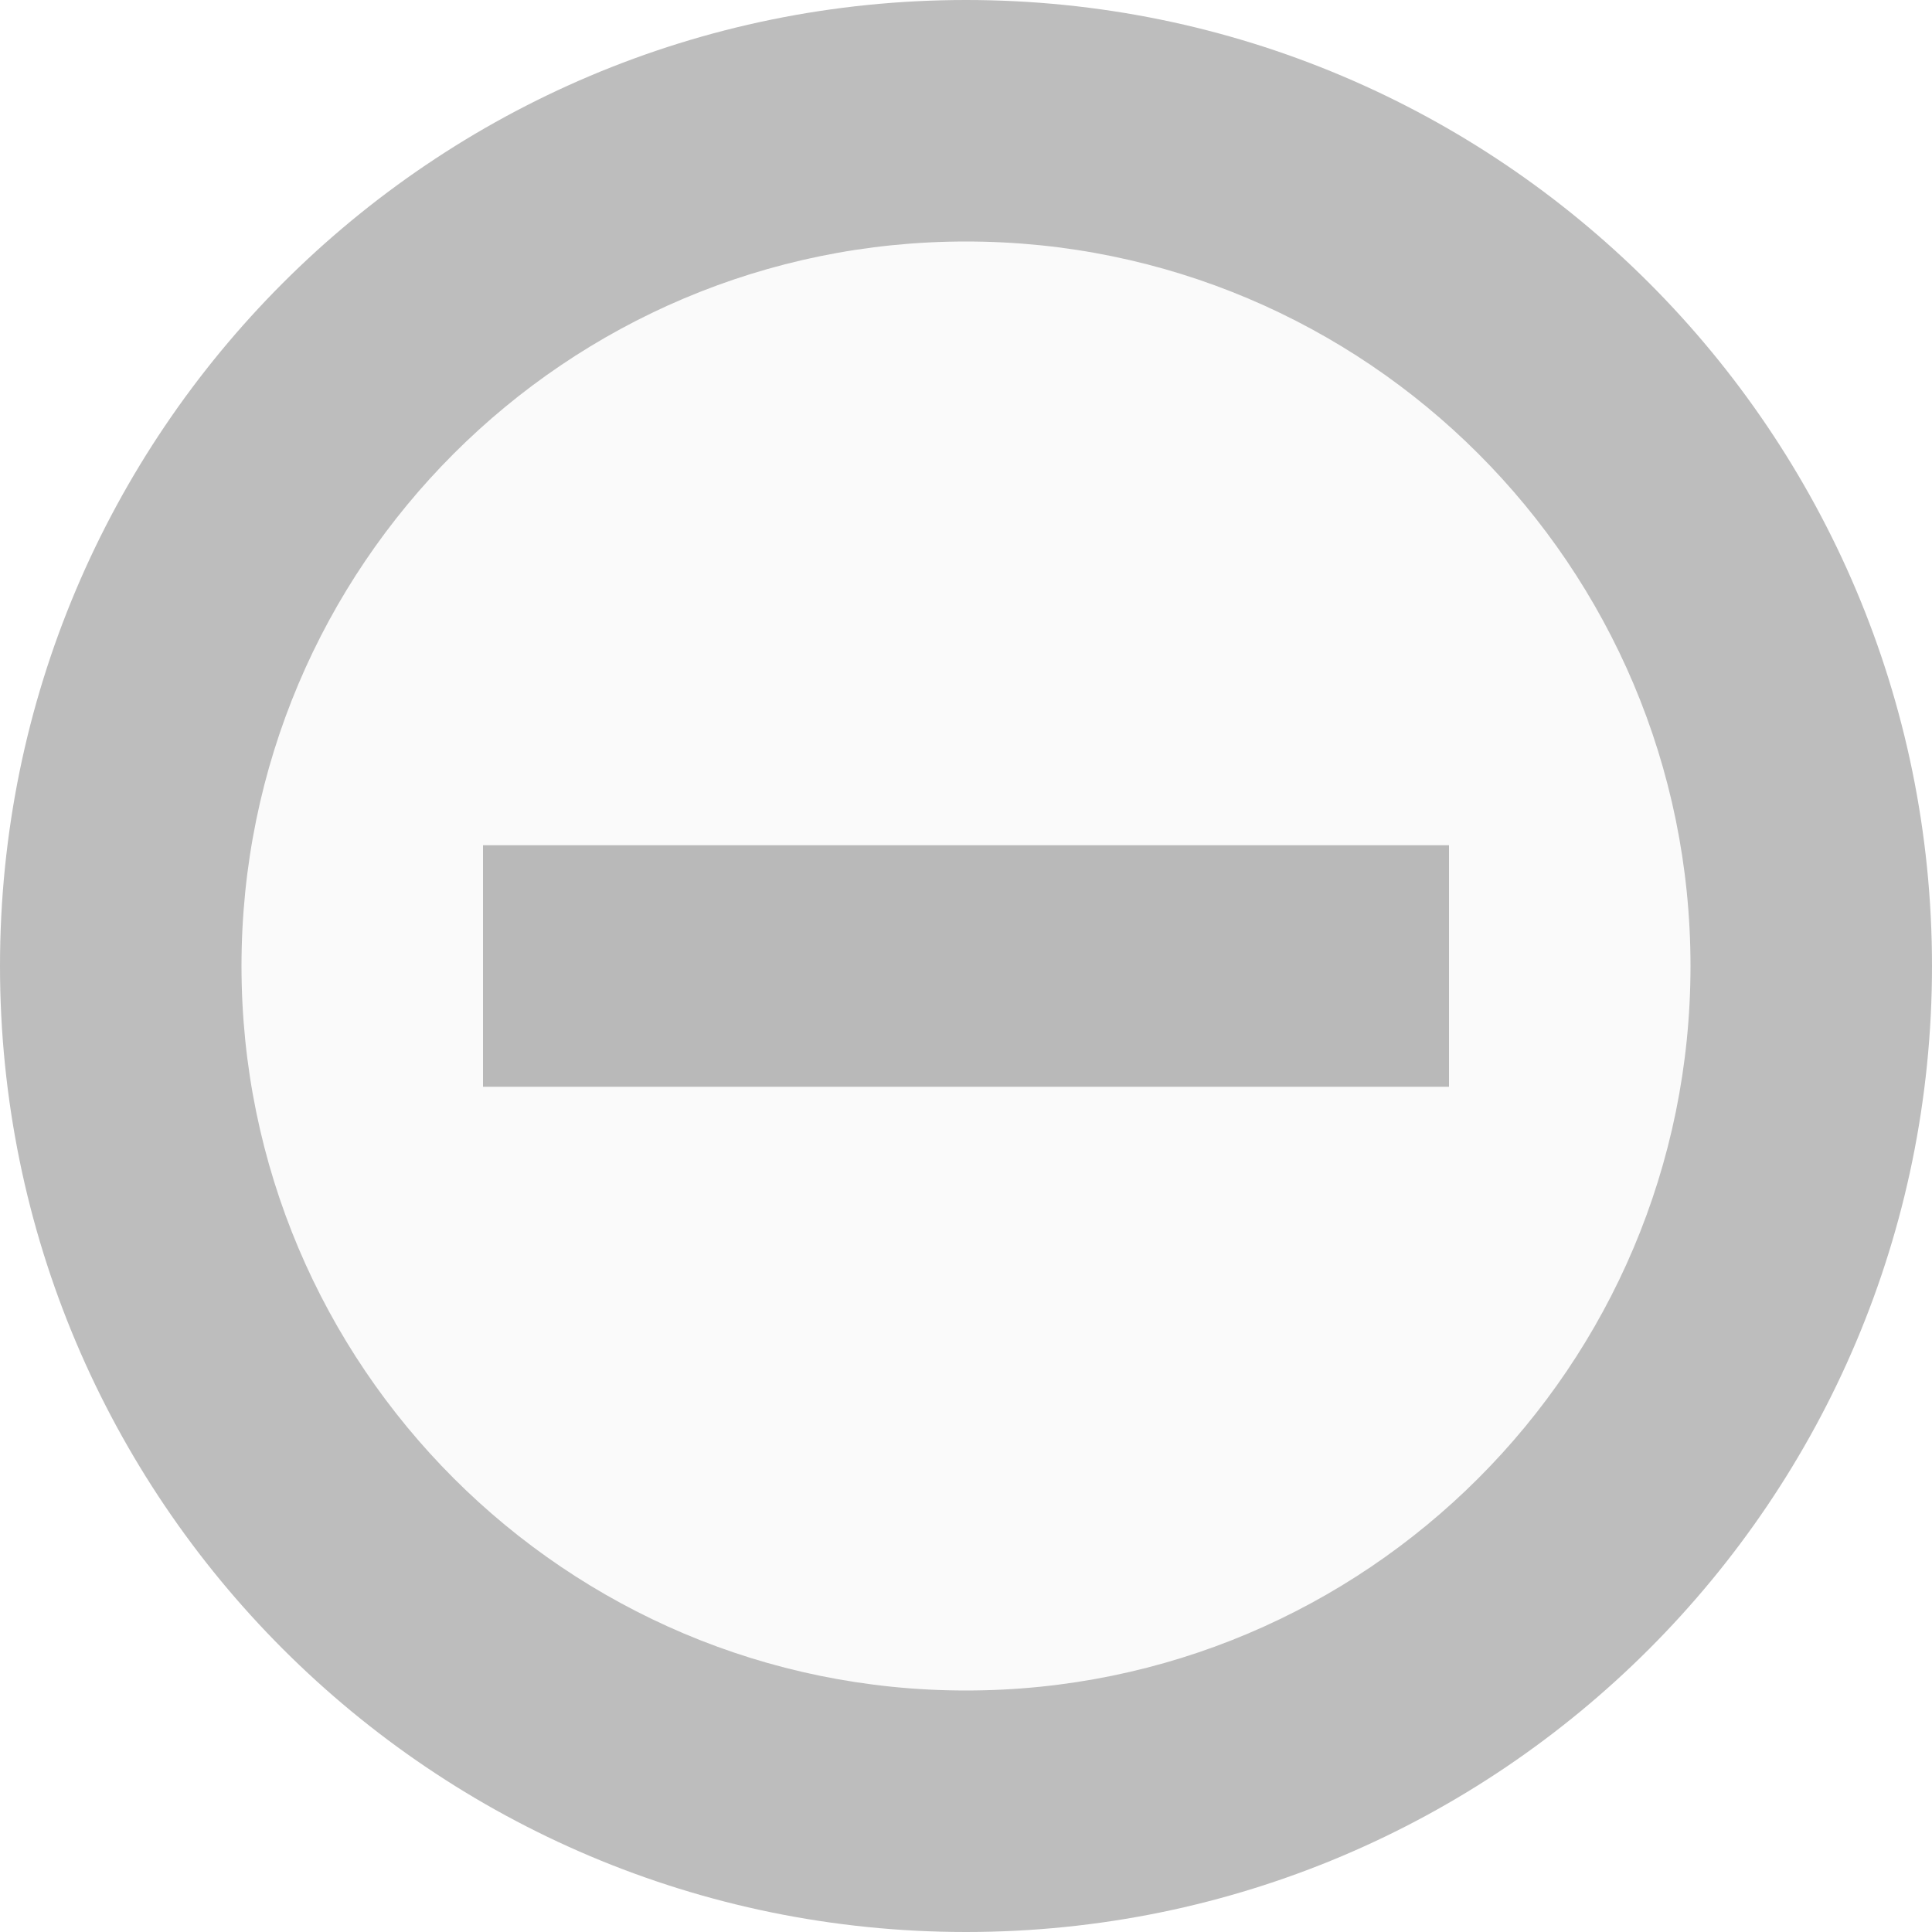
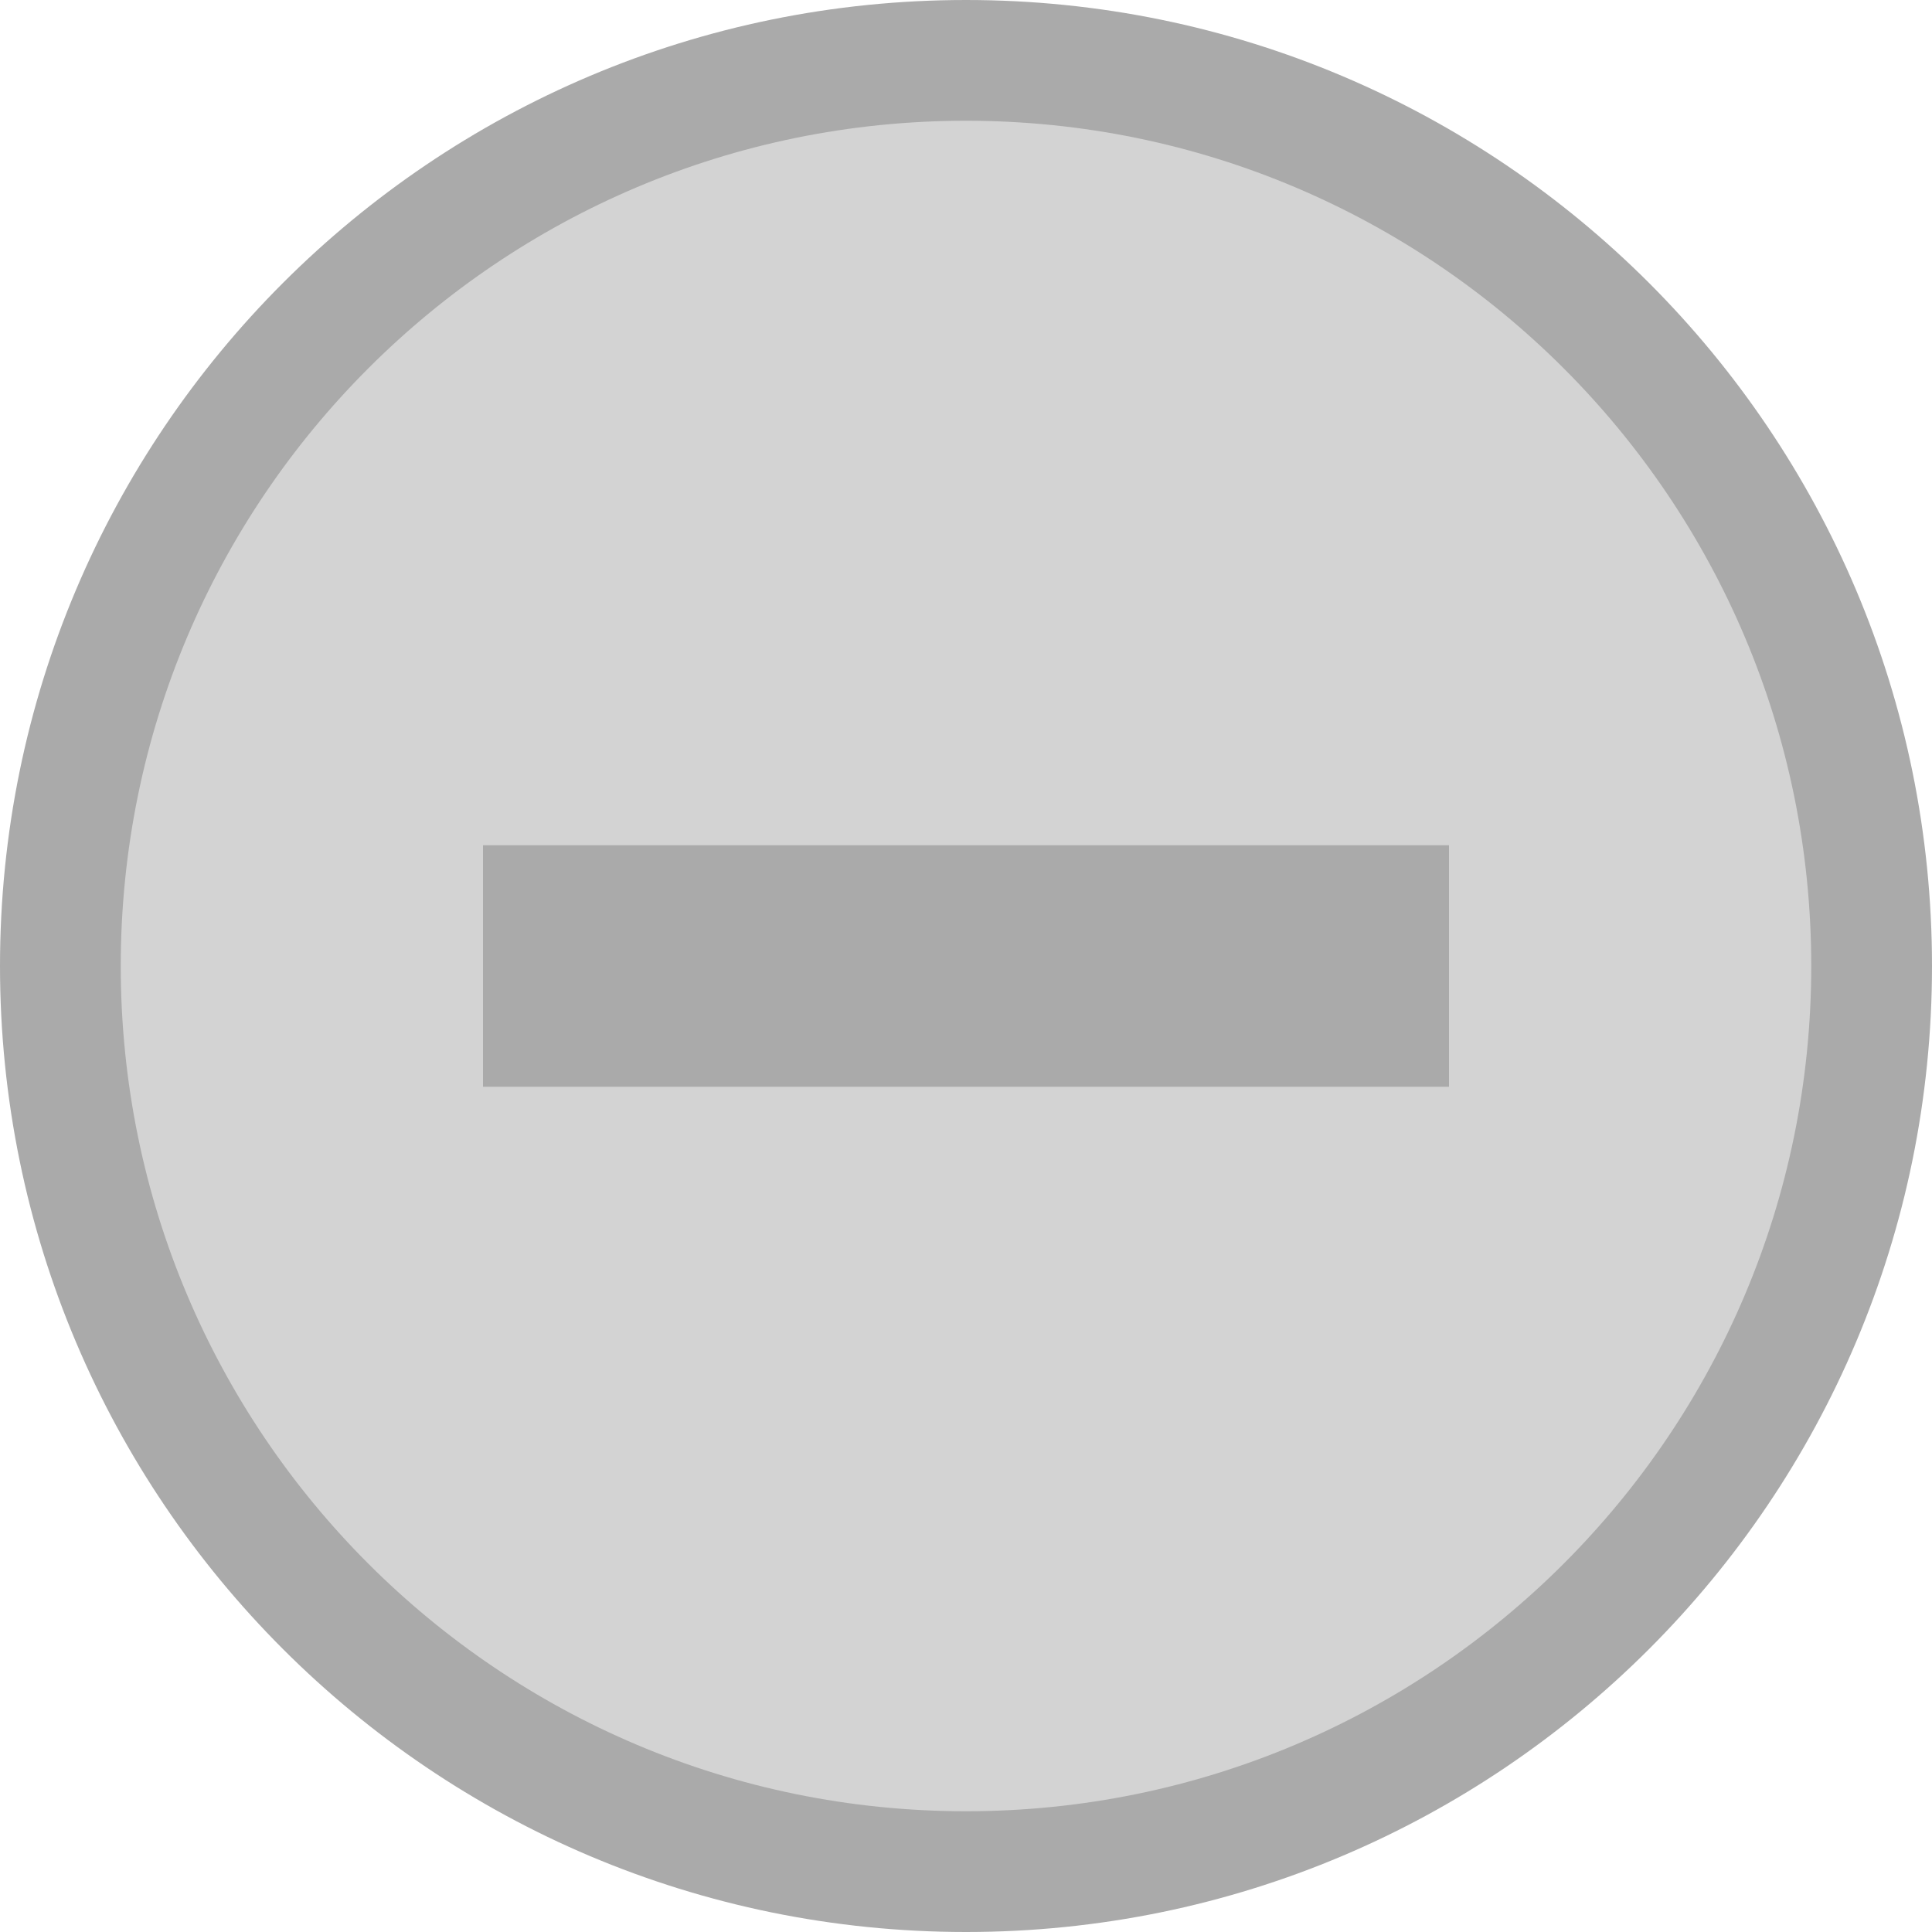
- <svg xmlns="http://www.w3.org/2000/svg" viewBox="0 0 16 16" id="svg2" version="1.1" width="100%" height="100%">
-   <defs id="defs16" />
-   <circle style="opacity:1;fill:#fafafa;fill-opacity:1;stroke:none;stroke-width:2.268;stroke-linecap:round;stroke-linejoin:miter;stroke-miterlimit:4;stroke-dasharray:none;stroke-opacity:1" id="path4135" cx="8" cy="8" r="6" />
-   <path style="opacity:0.26;fill:#000000;fill-opacity:1;stroke:none;stroke-width:1.5;stroke-linecap:butt;stroke-linejoin:miter;stroke-miterlimit:4;stroke-dasharray:none;stroke-opacity:1" d="M 8,0 A 8,8 0 0 0 1.5e-7,8 8,8 0 0 0 8,16 8,8 0 0 0 16,8 8,8 0 0 0 8,0 Z m 0,2 A 6,6 0 0 1 14,8 a 6,6 0 0 1 -6,6 6,6 0 0 1 -6,-6 6,6 0 0 1 6,-6 z" id="path4181" />
-   <rect style="opacity:0.26;fill:#000000;fill-opacity:1;stroke:none;stroke-width:2.268;stroke-linecap:round;stroke-linejoin:miter;stroke-miterlimit:4;stroke-dasharray:none;stroke-opacity:1" id="rect5815" width="8" height="2" x="4" y="7" rx="0" ry="0" />
+ <svg xmlns="http://www.w3.org/2000/svg" viewBox="0 0 16 16">
+   <g transform="translate(0 -1036.362)">
+     <path style="fill:#d3d3d3" d="m 8.067,1037.184 c 4.076,0 7.379,3.224 7.379,7.201 0,3.977 -3.304,7.201 -7.379,7.201 -4.076,0 -7.379,-3.224 -7.379,-7.201 0,-3.977 3.304,-7.201 7.379,-7.201 z" />
+   </g>
+   <g style="fill:#aaa" transform="translate(0 -1036.362)">
+     <path d="M 8 0 C 3.582 8.8817842e-16 -3.006854e-17 3.582 0 8 C 0 12.418 3.582 16 8 16 C 12.418 16 16 12.418 16 8 C 16 3.582 12.418 -1.8064254e-15 8 0 z M 8 1 C 11.866 1 15 4.134 15 8 C 15 11.866 11.866 15 8 15 C 4.134 15 1 11.866 1 8 C 1 4.134 4.134 1 8 1 z " transform="translate(0 1036.362)" />
+     <rect width="8" x="4" y="7" height="2" transform="translate(0 1036.362)" />
+   </g>
</svg>
